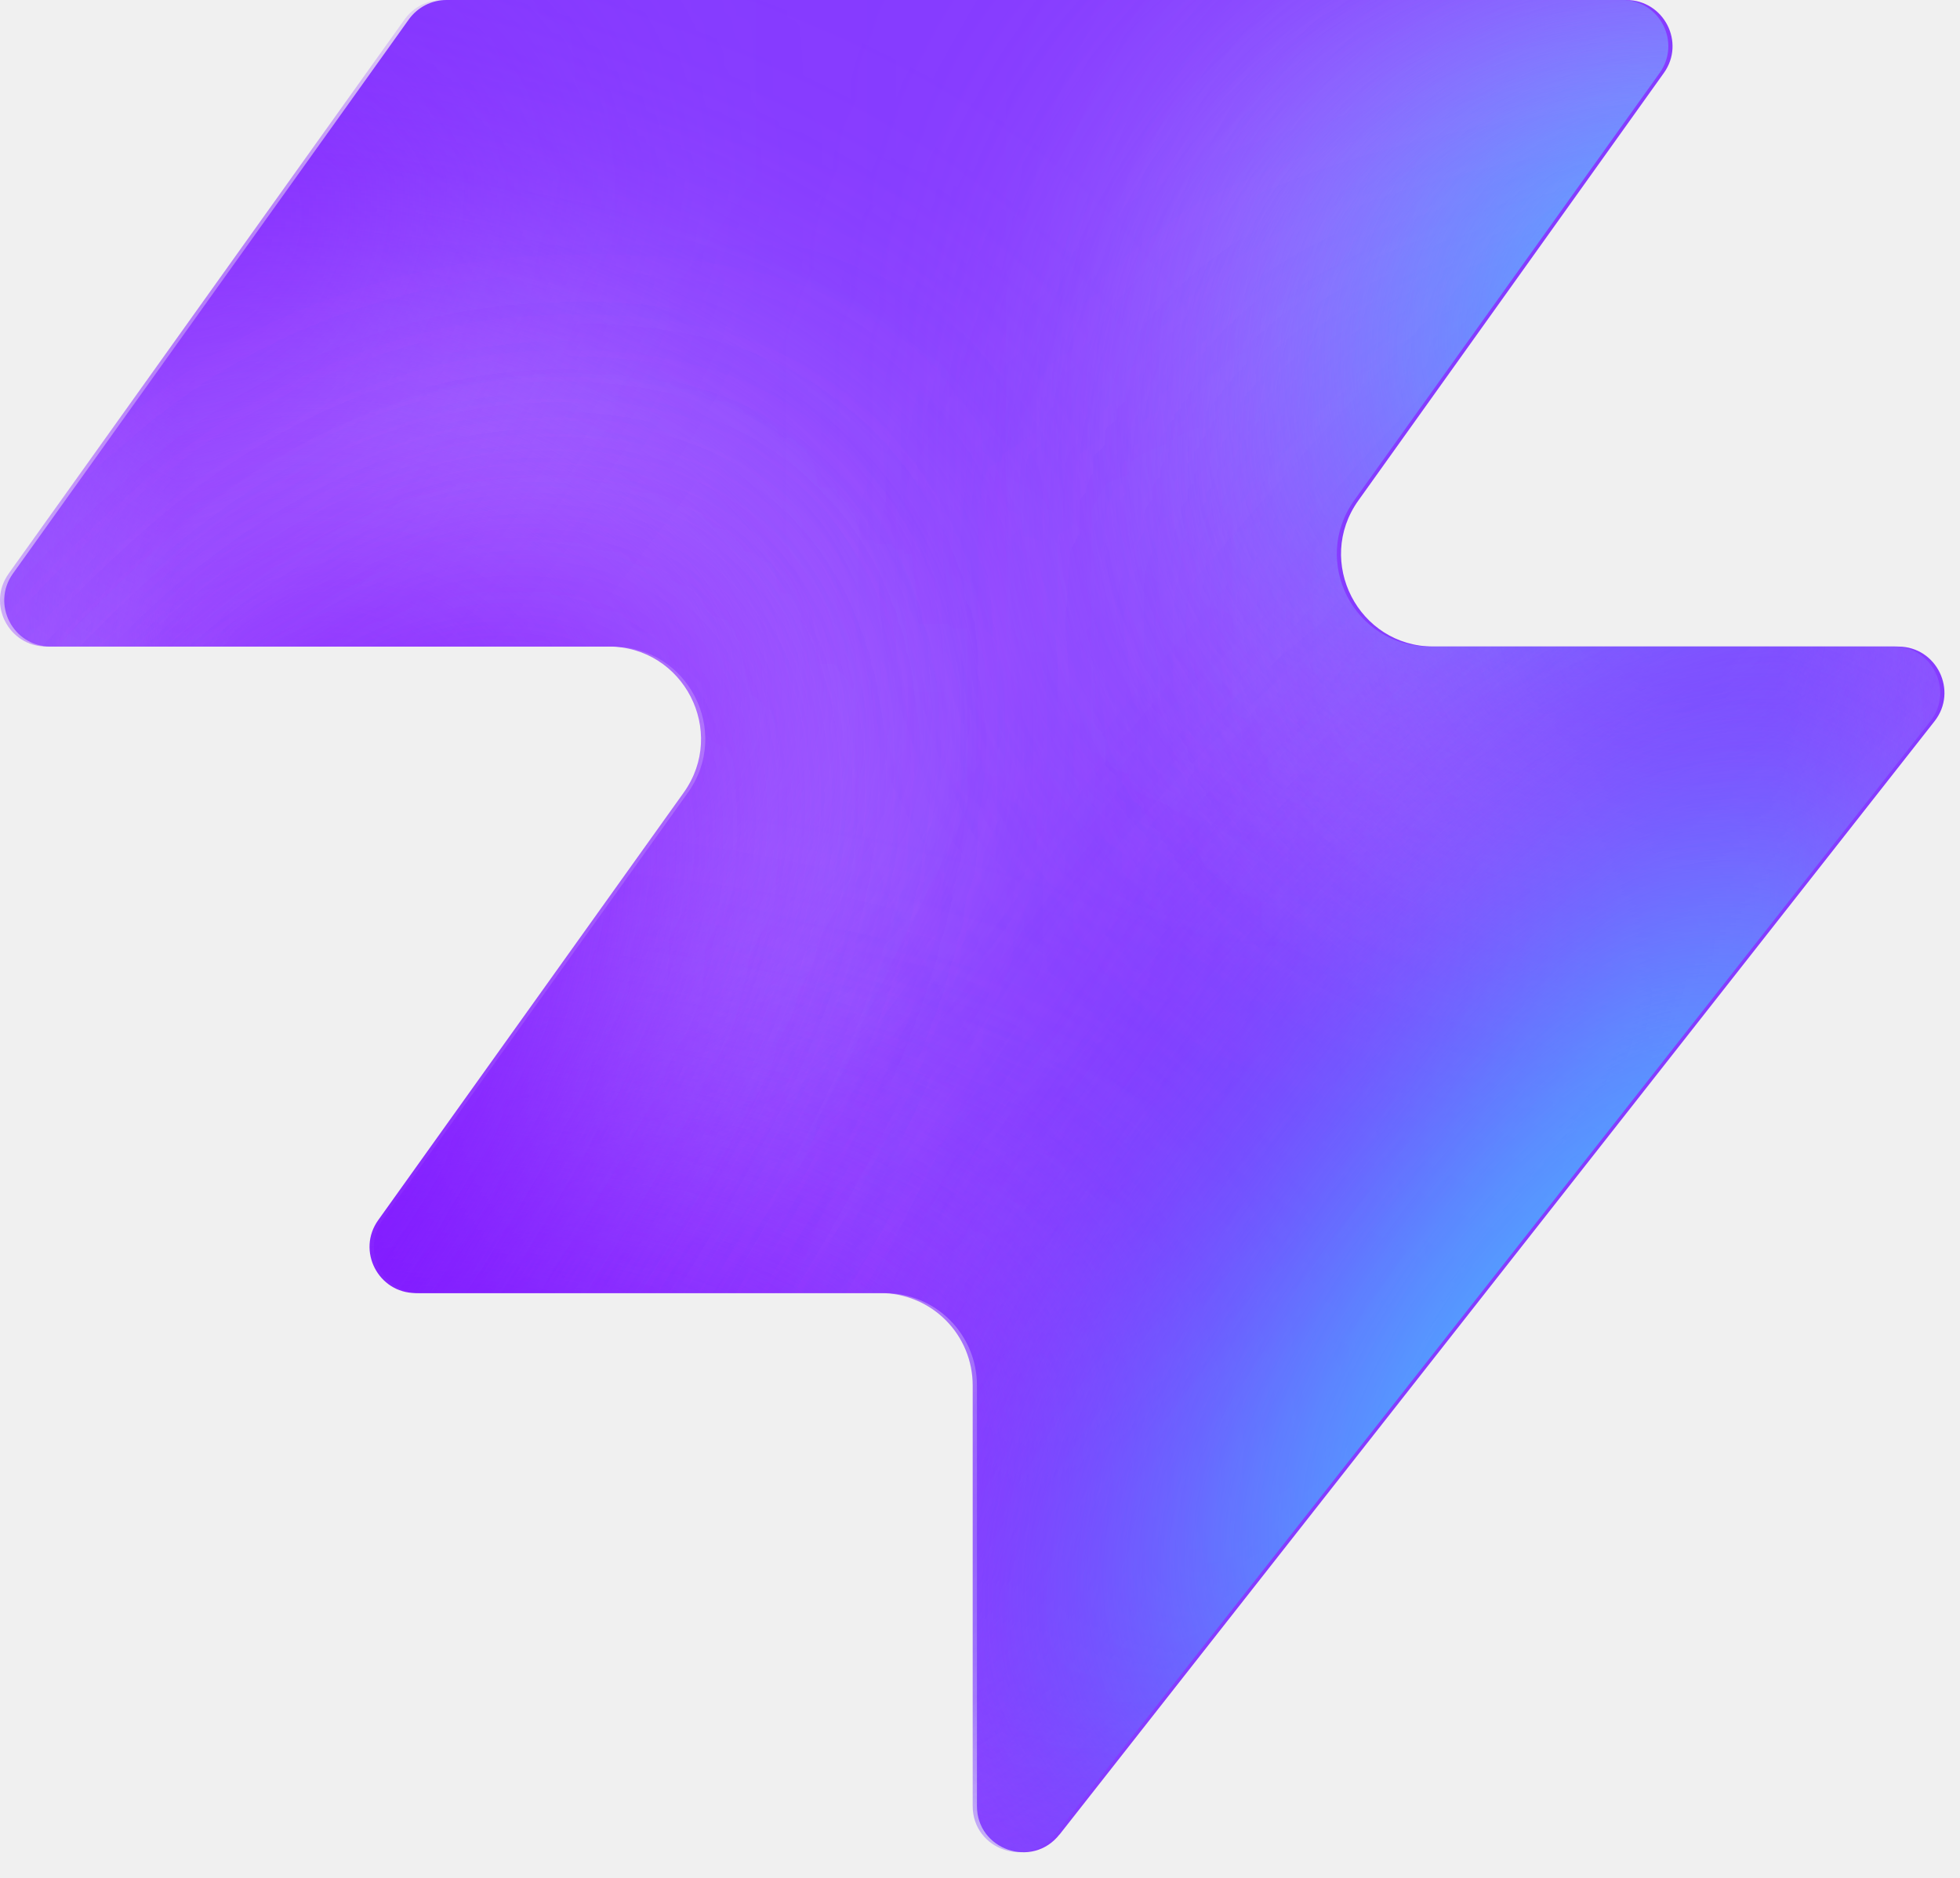
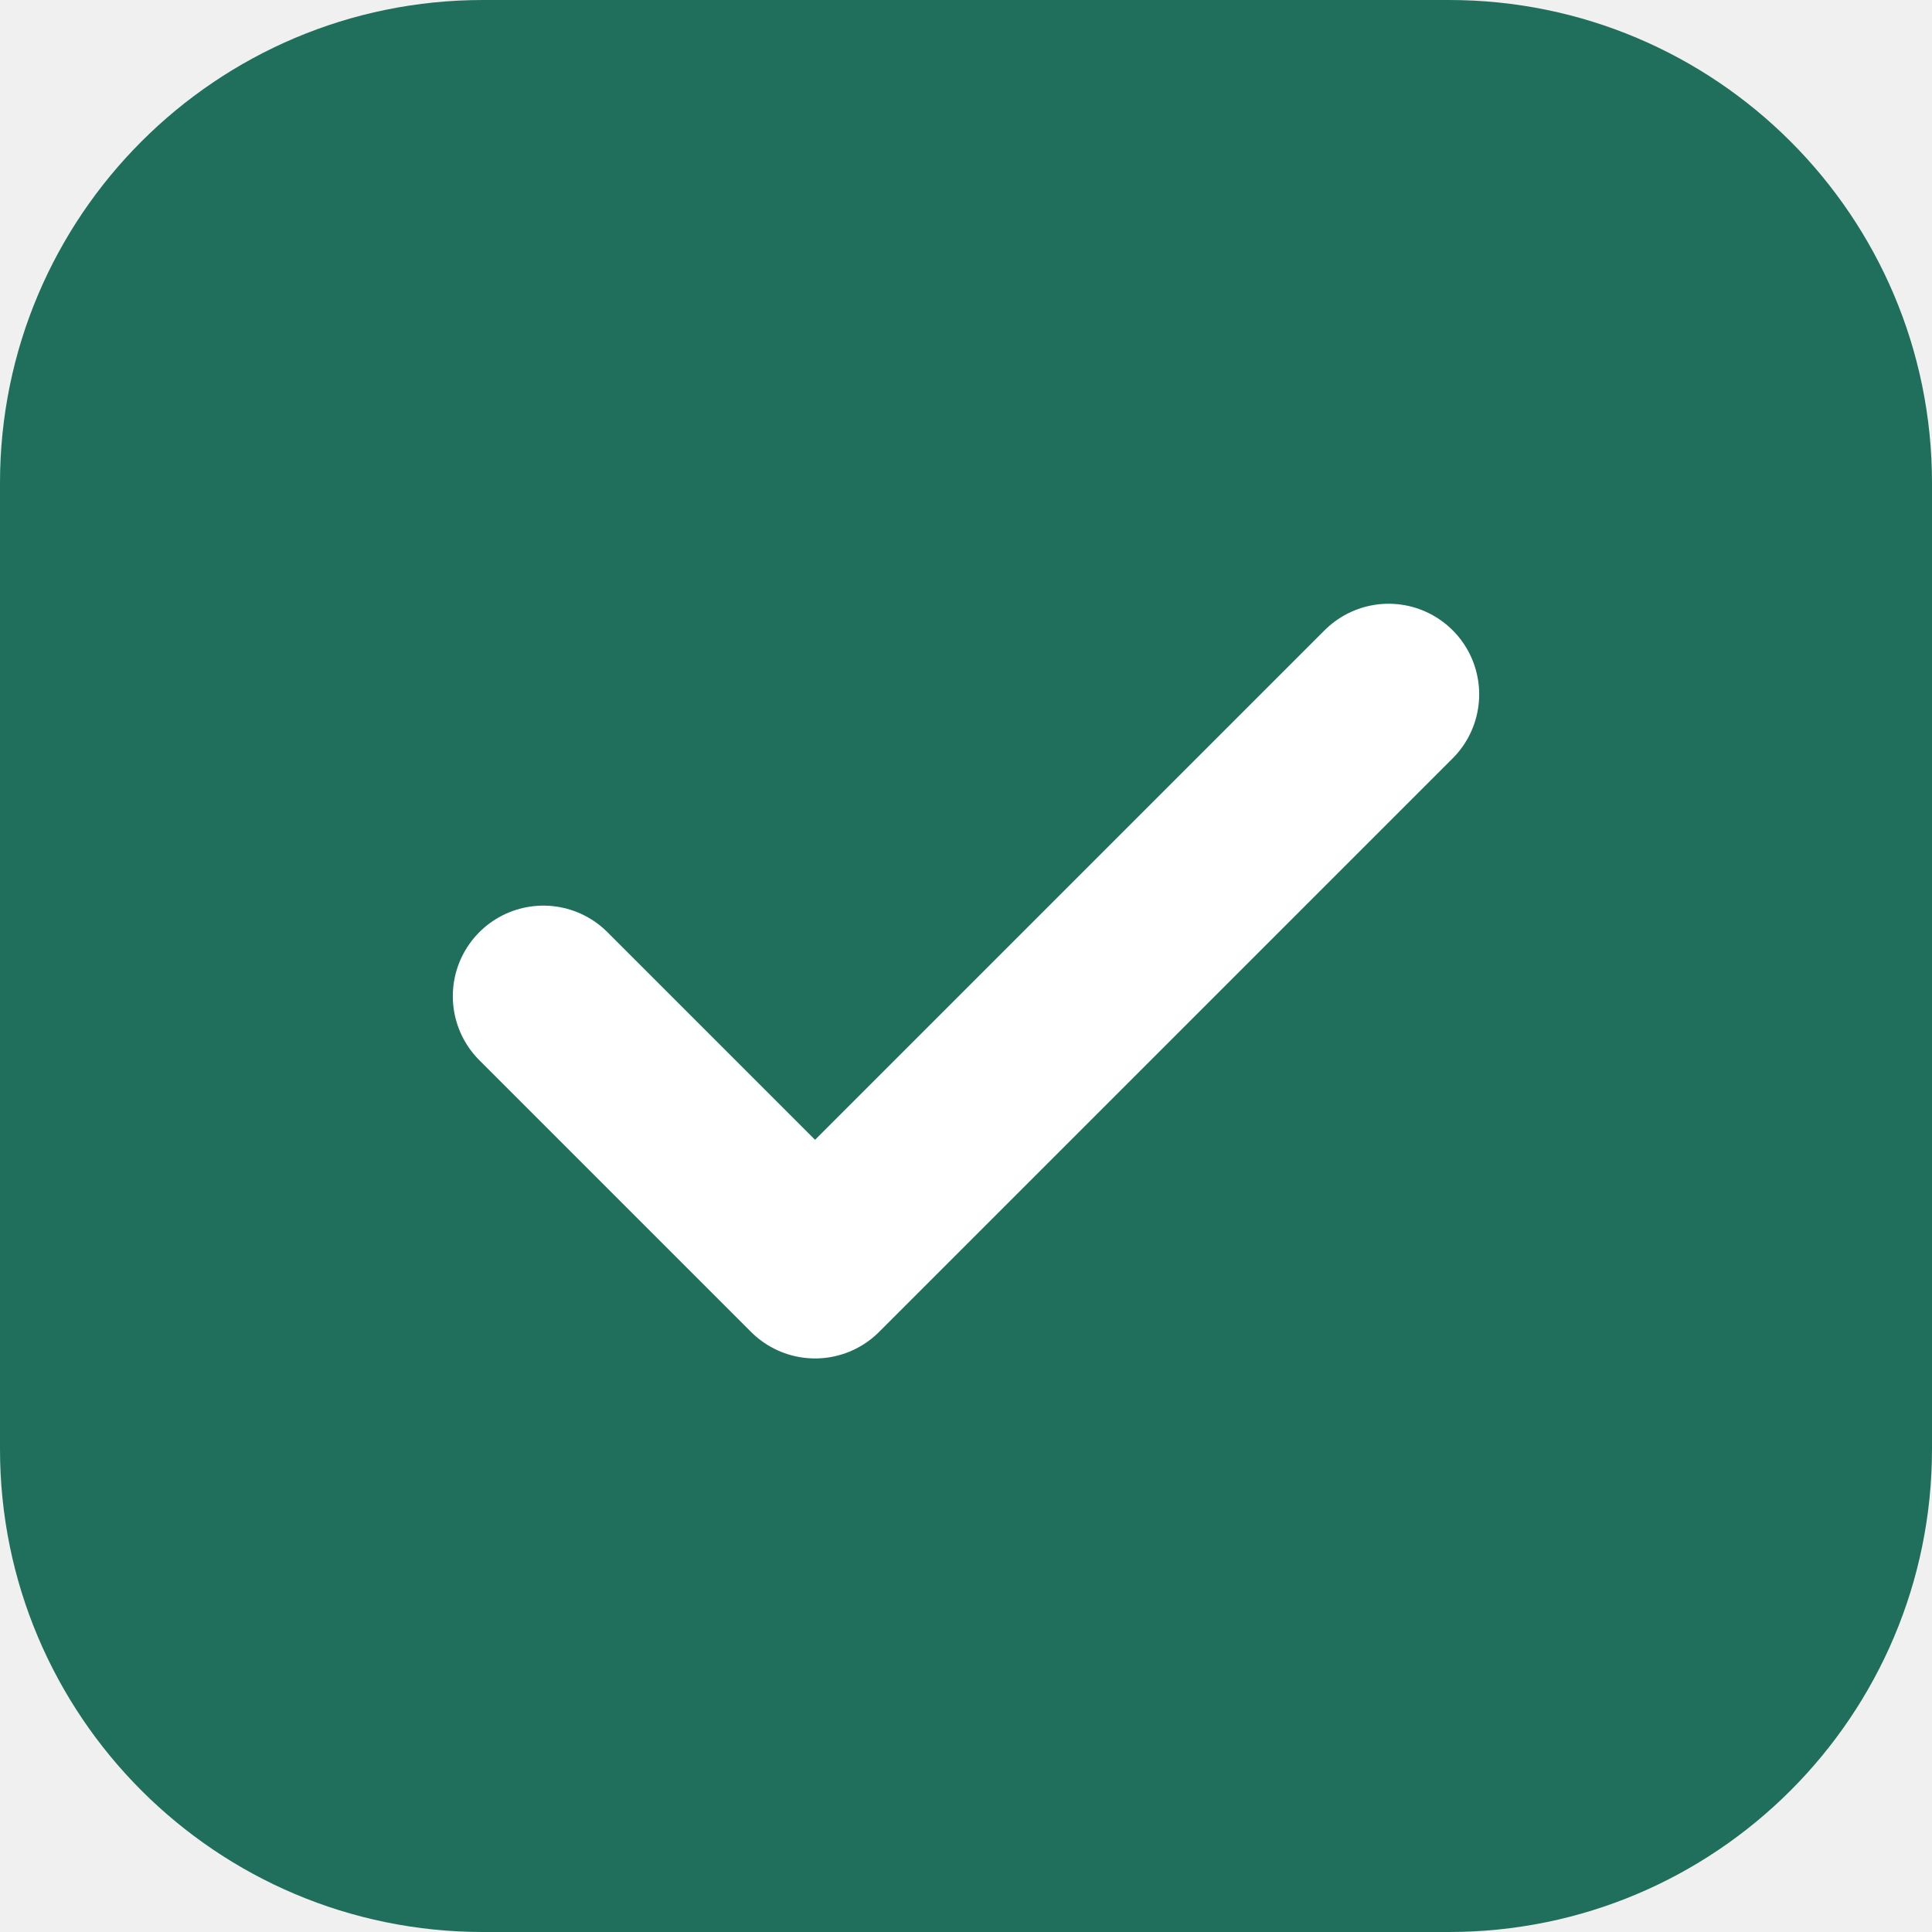
- <svg xmlns="http://www.w3.org/2000/svg" width="48" height="46" fill="none" viewBox="0 0 48 46">
-   <path fill="#863bff" d="M25.946 44.938c-.664.845-2.021.375-2.021-.698V33.937a2.26 2.26 0 0 0-2.262-2.262H10.287c-.92 0-1.456-1.04-.92-1.788l7.48-10.471c1.07-1.497 0-3.578-1.842-3.578H1.237c-.92 0-1.456-1.04-.92-1.788L10.013.474c.214-.297.556-.474.92-.474h28.894c.92 0 1.456 1.04.92 1.788l-7.48 10.471c-1.07 1.498 0 3.579 1.842 3.579h11.377c.943 0 1.473 1.088.89 1.83L25.947 44.94z" style="fill:#863bff;fill:color(display-p3 .525 .23 1);fill-opacity:1" />
-   <mask id="a" width="48" height="46" x="0" y="0" maskUnits="userSpaceOnUse" style="mask-type:alpha">
-     <path fill="#000" d="M25.842 44.938c-.664.844-2.021.375-2.021-.698V33.937a2.26 2.26 0 0 0-2.262-2.262H10.183c-.92 0-1.456-1.04-.92-1.788l7.48-10.471c1.07-1.498 0-3.579-1.842-3.579H1.133c-.92 0-1.456-1.04-.92-1.787L9.91.473c.214-.297.556-.474.92-.474h28.894c.92 0 1.456 1.04.92 1.788l-7.48 10.471c-1.07 1.498 0 3.578 1.842 3.578h11.377c.943 0 1.473 1.088.89 1.832L25.843 44.94z" style="fill:#000;fill-opacity:1" />
-   </mask>
-   <g mask="url(#a)">
-     <g filter="url(#b)">
-       <ellipse cx="5.508" cy="14.704" fill="#ede6ff" rx="5.508" ry="14.704" style="fill:#ede6ff;fill:color(display-p3 .927 .903 1);fill-opacity:1" transform="matrix(.00324 1 1 -.00324 -4.47 31.516)" />
-     </g>
-     <g filter="url(#c)">
-       <ellipse cx="10.399" cy="29.851" fill="#ede6ff" rx="10.399" ry="29.851" style="fill:#ede6ff;fill:color(display-p3 .927 .903 1);fill-opacity:1" transform="matrix(.00324 1 1 -.00324 -39.328 7.883)" />
-     </g>
-     <g filter="url(#d)">
-       <ellipse cx="5.508" cy="30.487" fill="#7e14ff" rx="5.508" ry="30.487" style="fill:#7e14ff;fill:color(display-p3 .492 .077 1);fill-opacity:1" transform="rotate(89.814 -25.913 -14.639)scale(1 -1)" />
-     </g>
-     <g filter="url(#e)">
-       <ellipse cx="5.508" cy="30.599" fill="#7e14ff" rx="5.508" ry="30.599" style="fill:#7e14ff;fill:color(display-p3 .492 .077 1);fill-opacity:1" transform="rotate(89.814 -32.644 -3.334)scale(1 -1)" />
-     </g>
-     <g filter="url(#f)">
-       <ellipse cx="5.508" cy="30.599" fill="#7e14ff" rx="5.508" ry="30.599" style="fill:#7e14ff;fill:color(display-p3 .492 .077 1);fill-opacity:1" transform="matrix(.00324 1 1 -.00324 -34.34 30.47)" />
-     </g>
-     <g filter="url(#g)">
-       <ellipse cx="14.072" cy="22.078" fill="#ede6ff" rx="14.072" ry="22.078" style="fill:#ede6ff;fill:color(display-p3 .927 .903 1);fill-opacity:1" transform="rotate(93.35 24.506 48.493)scale(-1 1)" />
-     </g>
-     <g filter="url(#h)">
-       <ellipse cx="3.47" cy="21.501" fill="#7e14ff" rx="3.47" ry="21.501" style="fill:#7e14ff;fill:color(display-p3 .492 .077 1);fill-opacity:1" transform="rotate(89.009 28.708 47.59)scale(-1 1)" />
-     </g>
-     <g filter="url(#i)">
-       <ellipse cx="3.47" cy="21.501" fill="#7e14ff" rx="3.47" ry="21.501" style="fill:#7e14ff;fill:color(display-p3 .492 .077 1);fill-opacity:1" transform="rotate(89.009 28.708 47.59)scale(-1 1)" />
-     </g>
-     <g filter="url(#j)">
-       <ellipse cx=".387" cy="8.972" fill="#7e14ff" rx="4.407" ry="29.108" style="fill:#7e14ff;fill:color(display-p3 .492 .077 1);fill-opacity:1" transform="rotate(39.51 .387 8.972)" />
-     </g>
-     <g filter="url(#k)">
-       <ellipse cx="47.523" cy="-6.092" fill="#7e14ff" rx="4.407" ry="29.108" style="fill:#7e14ff;fill:color(display-p3 .492 .077 1);fill-opacity:1" transform="rotate(37.892 47.523 -6.092)" />
-     </g>
-     <g filter="url(#l)">
-       <ellipse cx="41.412" cy="6.333" fill="#47bfff" rx="5.971" ry="9.665" style="fill:#47bfff;fill:color(display-p3 .28 .748 1);fill-opacity:1" transform="rotate(37.892 41.412 6.333)" />
-     </g>
-     <g filter="url(#m)">
-       <ellipse cx="-1.879" cy="38.332" fill="#7e14ff" rx="4.407" ry="29.108" style="fill:#7e14ff;fill:color(display-p3 .492 .077 1);fill-opacity:1" transform="rotate(37.892 -1.88 38.332)" />
-     </g>
-     <g filter="url(#n)">
-       <ellipse cx="-1.879" cy="38.332" fill="#7e14ff" rx="4.407" ry="29.108" style="fill:#7e14ff;fill:color(display-p3 .492 .077 1);fill-opacity:1" transform="rotate(37.892 -1.88 38.332)" />
-     </g>
-     <g filter="url(#o)">
-       <ellipse cx="35.651" cy="29.907" fill="#7e14ff" rx="4.407" ry="29.108" style="fill:#7e14ff;fill:color(display-p3 .492 .077 1);fill-opacity:1" transform="rotate(37.892 35.651 29.907)" />
-     </g>
-     <g filter="url(#p)">
-       <ellipse cx="38.418" cy="32.4" fill="#47bfff" rx="5.971" ry="15.297" style="fill:#47bfff;fill:color(display-p3 .28 .748 1);fill-opacity:1" transform="rotate(37.892 38.418 32.4)" />
-     </g>
-   </g>
-   <defs>
-     <filter id="b" width="60.045" height="41.654" x="-19.77" y="16.149" color-interpolation-filters="sRGB" filterUnits="userSpaceOnUse">
-       <feFlood flood-opacity="0" result="BackgroundImageFix" />
-       <feBlend in="SourceGraphic" in2="BackgroundImageFix" result="shape" />
-       <feGaussianBlur result="effect1_foregroundBlur_2002_17158" stdDeviation="7.659" />
-     </filter>
-     <filter id="c" width="90.34" height="51.437" x="-54.613" y="-7.533" color-interpolation-filters="sRGB" filterUnits="userSpaceOnUse">
-       <feFlood flood-opacity="0" result="BackgroundImageFix" />
-       <feBlend in="SourceGraphic" in2="BackgroundImageFix" result="shape" />
-       <feGaussianBlur result="effect1_foregroundBlur_2002_17158" stdDeviation="7.659" />
-     </filter>
-     <filter id="d" width="79.355" height="29.4" x="-49.64" y="2.03" color-interpolation-filters="sRGB" filterUnits="userSpaceOnUse">
-       <feFlood flood-opacity="0" result="BackgroundImageFix" />
-       <feBlend in="SourceGraphic" in2="BackgroundImageFix" result="shape" />
-       <feGaussianBlur result="effect1_foregroundBlur_2002_17158" stdDeviation="4.596" />
-     </filter>
-     <filter id="e" width="79.579" height="29.4" x="-45.045" y="20.029" color-interpolation-filters="sRGB" filterUnits="userSpaceOnUse">
-       <feFlood flood-opacity="0" result="BackgroundImageFix" />
-       <feBlend in="SourceGraphic" in2="BackgroundImageFix" result="shape" />
-       <feGaussianBlur result="effect1_foregroundBlur_2002_17158" stdDeviation="4.596" />
-     </filter>
-     <filter id="f" width="79.579" height="29.4" x="-43.513" y="21.178" color-interpolation-filters="sRGB" filterUnits="userSpaceOnUse">
-       <feFlood flood-opacity="0" result="BackgroundImageFix" />
-       <feBlend in="SourceGraphic" in2="BackgroundImageFix" result="shape" />
-       <feGaussianBlur result="effect1_foregroundBlur_2002_17158" stdDeviation="4.596" />
-     </filter>
-     <filter id="g" width="74.749" height="58.852" x="15.756" y="-17.901" color-interpolation-filters="sRGB" filterUnits="userSpaceOnUse">
-       <feFlood flood-opacity="0" result="BackgroundImageFix" />
-       <feBlend in="SourceGraphic" in2="BackgroundImageFix" result="shape" />
-       <feGaussianBlur result="effect1_foregroundBlur_2002_17158" stdDeviation="7.659" />
-     </filter>
-     <filter id="h" width="61.377" height="25.362" x="23.548" y="2.284" color-interpolation-filters="sRGB" filterUnits="userSpaceOnUse">
-       <feFlood flood-opacity="0" result="BackgroundImageFix" />
-       <feBlend in="SourceGraphic" in2="BackgroundImageFix" result="shape" />
-       <feGaussianBlur result="effect1_foregroundBlur_2002_17158" stdDeviation="4.596" />
-     </filter>
-     <filter id="i" width="61.377" height="25.362" x="23.548" y="2.284" color-interpolation-filters="sRGB" filterUnits="userSpaceOnUse">
-       <feFlood flood-opacity="0" result="BackgroundImageFix" />
-       <feBlend in="SourceGraphic" in2="BackgroundImageFix" result="shape" />
-       <feGaussianBlur result="effect1_foregroundBlur_2002_17158" stdDeviation="4.596" />
-     </filter>
-     <filter id="j" width="56.045" height="63.649" x="-27.636" y="-22.853" color-interpolation-filters="sRGB" filterUnits="userSpaceOnUse">
-       <feFlood flood-opacity="0" result="BackgroundImageFix" />
-       <feBlend in="SourceGraphic" in2="BackgroundImageFix" result="shape" />
-       <feGaussianBlur result="effect1_foregroundBlur_2002_17158" stdDeviation="4.596" />
-     </filter>
-     <filter id="k" width="54.814" height="64.646" x="20.116" y="-38.415" color-interpolation-filters="sRGB" filterUnits="userSpaceOnUse">
-       <feFlood flood-opacity="0" result="BackgroundImageFix" />
-       <feBlend in="SourceGraphic" in2="BackgroundImageFix" result="shape" />
-       <feGaussianBlur result="effect1_foregroundBlur_2002_17158" stdDeviation="4.596" />
-     </filter>
-     <filter id="l" width="33.541" height="35.313" x="24.641" y="-11.323" color-interpolation-filters="sRGB" filterUnits="userSpaceOnUse">
-       <feFlood flood-opacity="0" result="BackgroundImageFix" />
-       <feBlend in="SourceGraphic" in2="BackgroundImageFix" result="shape" />
-       <feGaussianBlur result="effect1_foregroundBlur_2002_17158" stdDeviation="4.596" />
-     </filter>
-     <filter id="m" width="54.814" height="64.646" x="-29.286" y="6.009" color-interpolation-filters="sRGB" filterUnits="userSpaceOnUse">
-       <feFlood flood-opacity="0" result="BackgroundImageFix" />
-       <feBlend in="SourceGraphic" in2="BackgroundImageFix" result="shape" />
-       <feGaussianBlur result="effect1_foregroundBlur_2002_17158" stdDeviation="4.596" />
-     </filter>
-     <filter id="n" width="54.814" height="64.646" x="-29.286" y="6.009" color-interpolation-filters="sRGB" filterUnits="userSpaceOnUse">
-       <feFlood flood-opacity="0" result="BackgroundImageFix" />
-       <feBlend in="SourceGraphic" in2="BackgroundImageFix" result="shape" />
-       <feGaussianBlur result="effect1_foregroundBlur_2002_17158" stdDeviation="4.596" />
-     </filter>
-     <filter id="o" width="54.814" height="64.646" x="8.244" y="-2.416" color-interpolation-filters="sRGB" filterUnits="userSpaceOnUse">
-       <feFlood flood-opacity="0" result="BackgroundImageFix" />
-       <feBlend in="SourceGraphic" in2="BackgroundImageFix" result="shape" />
-       <feGaussianBlur result="effect1_foregroundBlur_2002_17158" stdDeviation="4.596" />
-     </filter>
-     <filter id="p" width="39.409" height="43.623" x="18.713" y="10.588" color-interpolation-filters="sRGB" filterUnits="userSpaceOnUse">
-       <feFlood flood-opacity="0" result="BackgroundImageFix" />
-       <feBlend in="SourceGraphic" in2="BackgroundImageFix" result="shape" />
-       <feGaussianBlur result="effect1_foregroundBlur_2002_17158" stdDeviation="4.596" />
-     </filter>
-   </defs>
+ <svg xmlns="http://www.w3.org/2000/svg" viewBox="0 0 32 32">
+   <rect width="32" height="32" rx="8" fill="#1f6f5c" />
+   <path d="M9 16.5l4.5 4.5L23 11.5" fill="none" stroke="#fff" stroke-width="3" stroke-linecap="round" stroke-linejoin="round" />
</svg>
